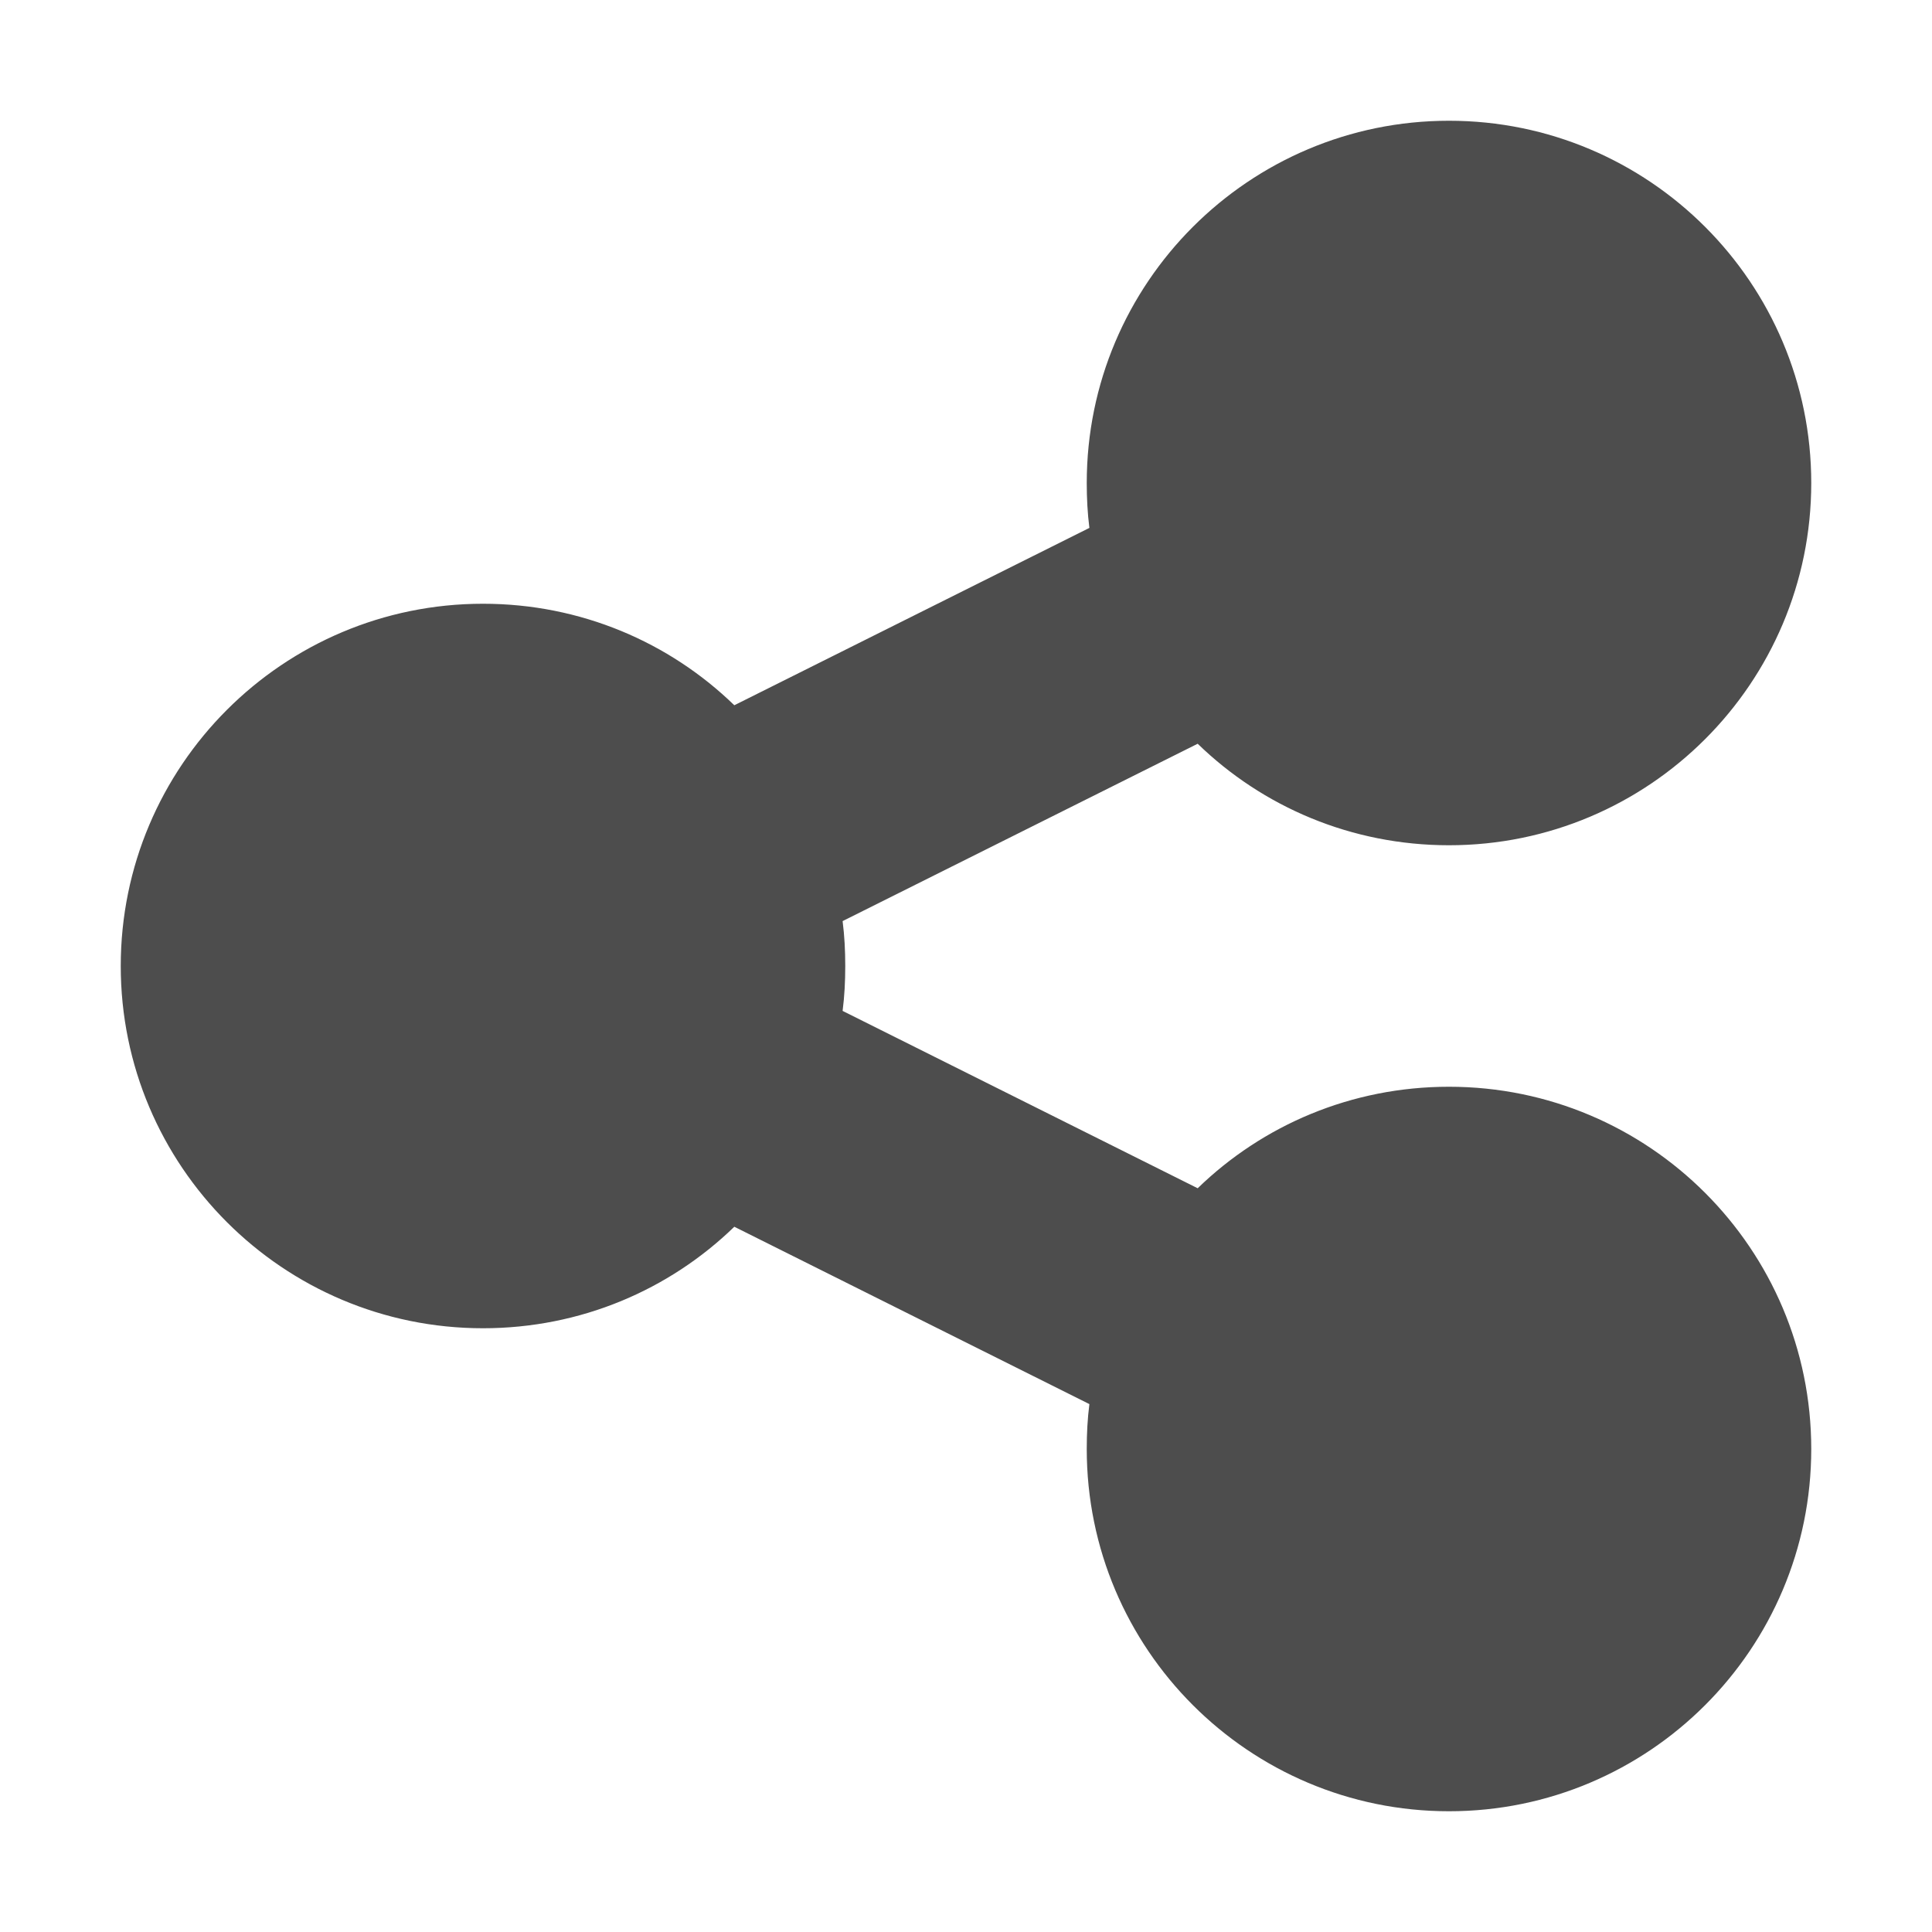
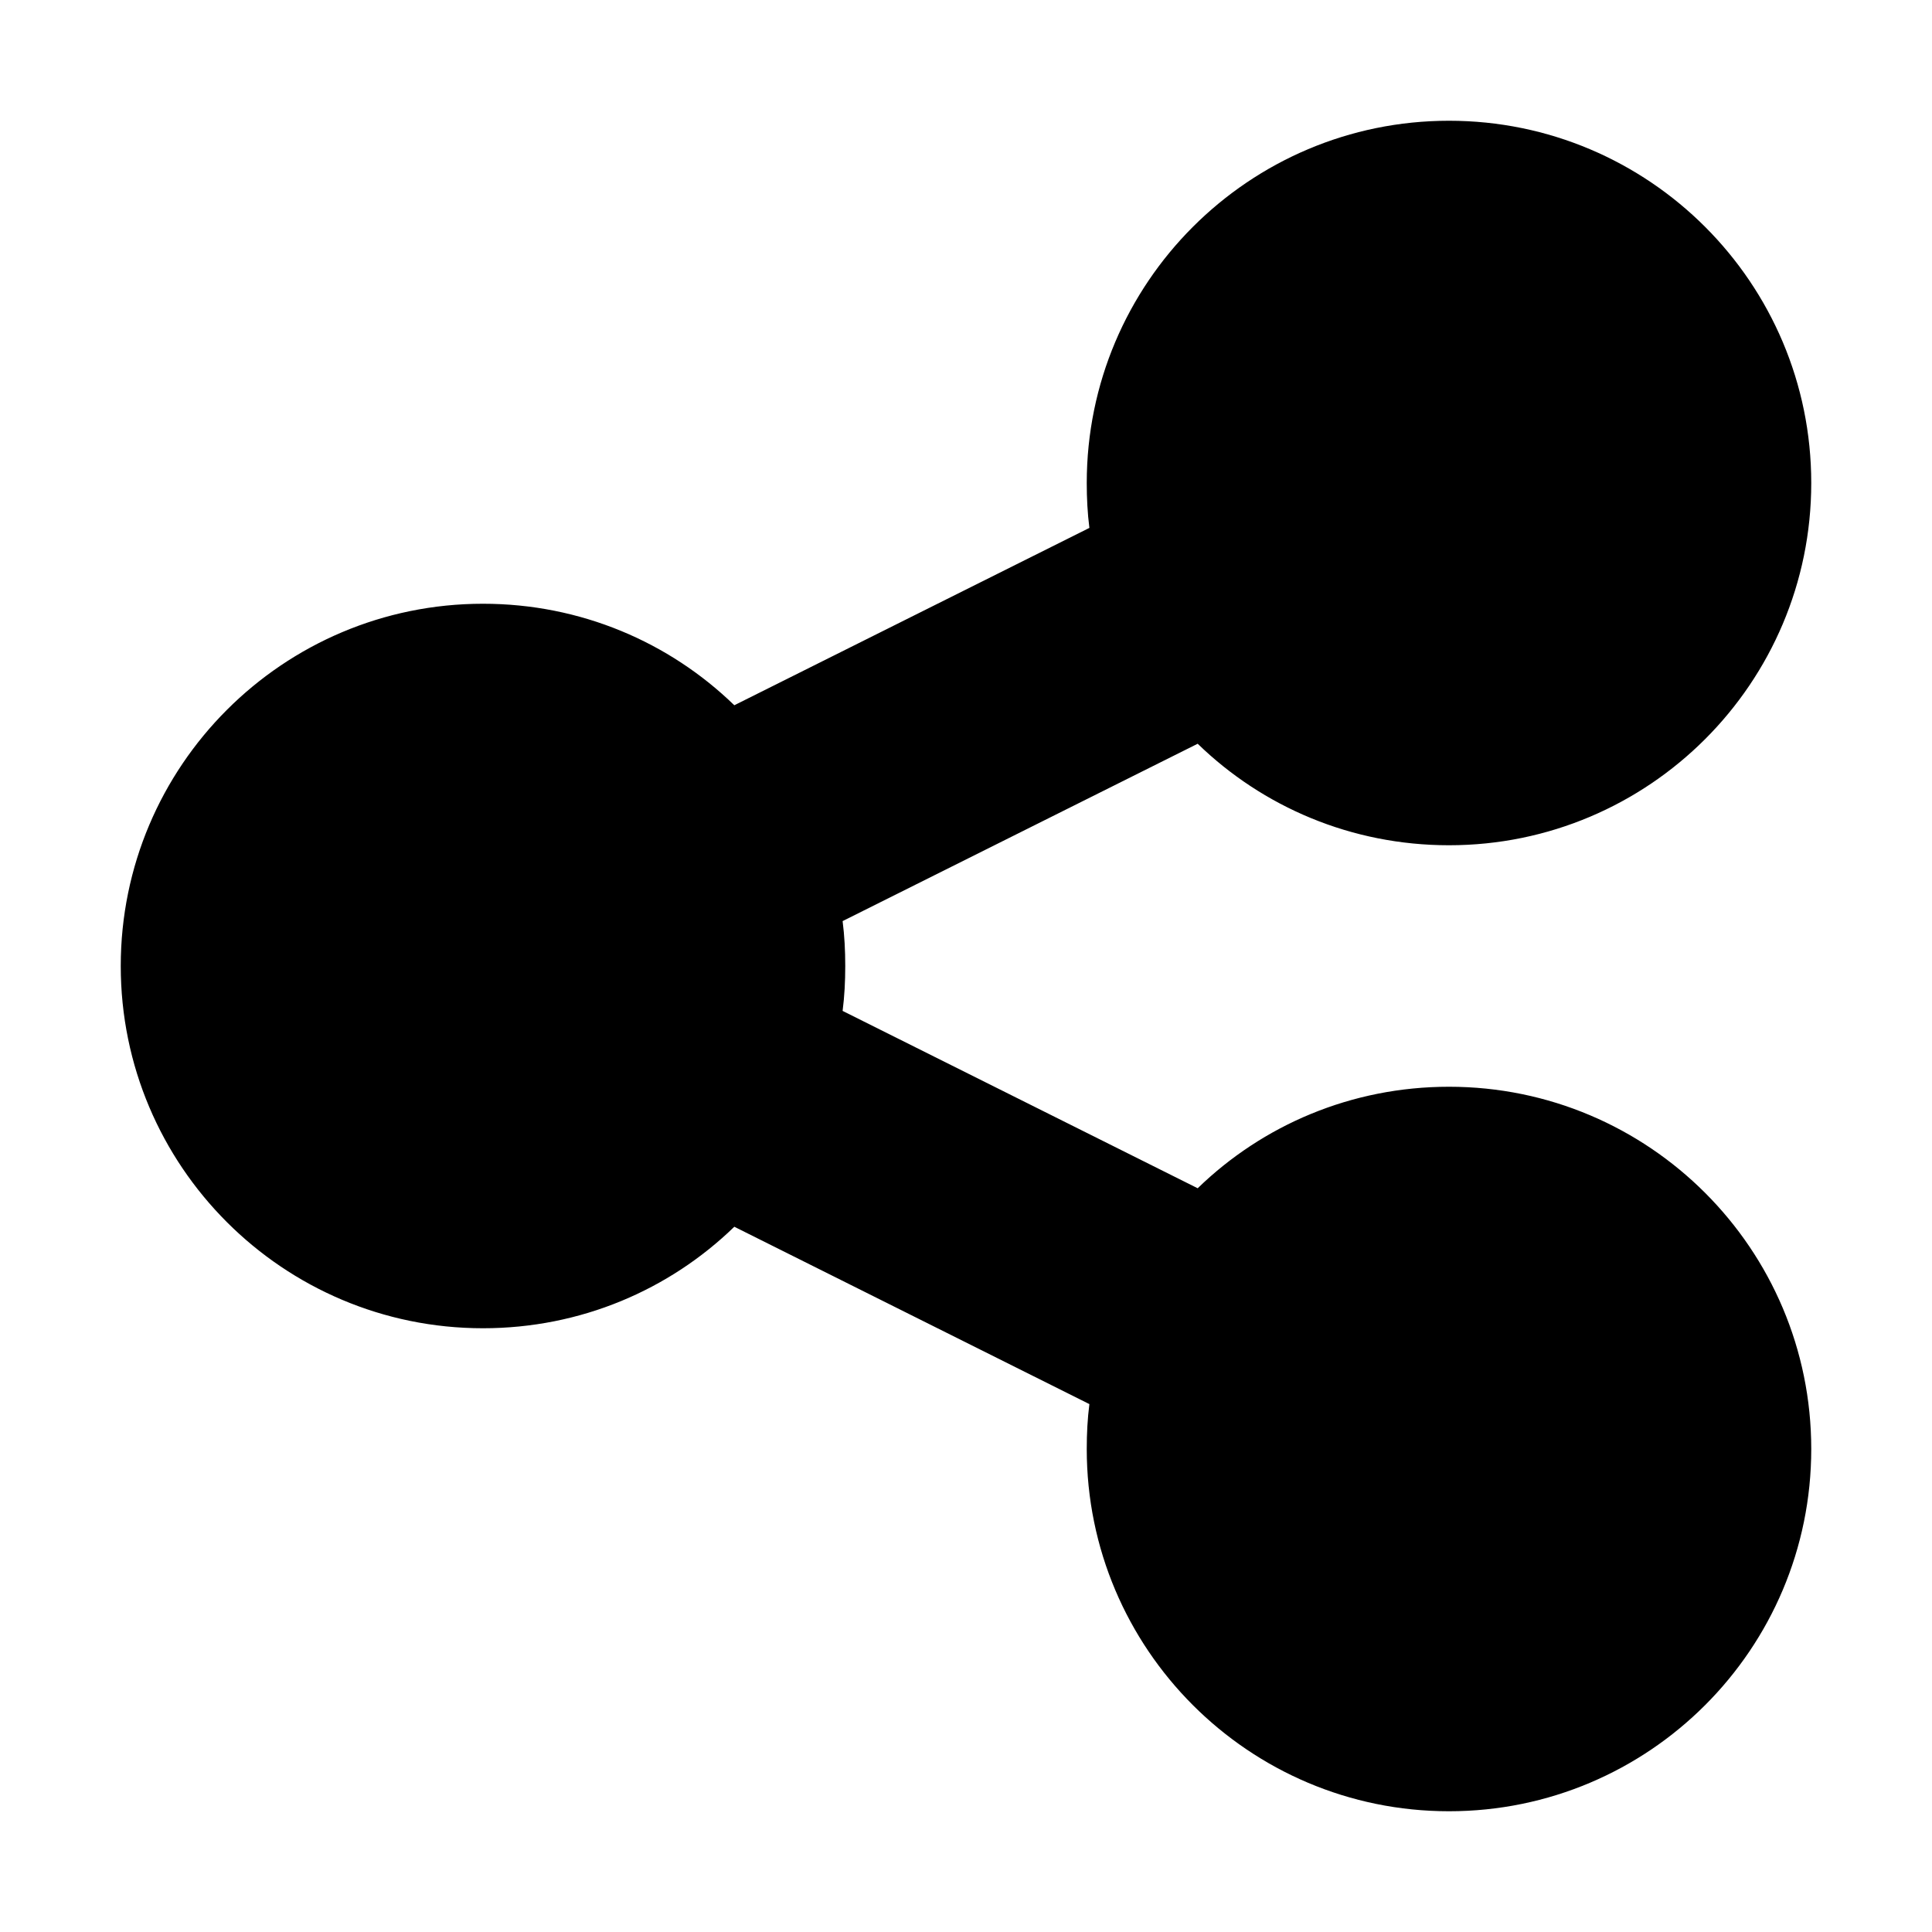
- <svg xmlns="http://www.w3.org/2000/svg" id="a" width="30px" height="30px" viewBox="0 0 448 512" class="theme-icon">
-   <style>
-         .theme-icon path {
-             fill: #4D4D4D;
-         }
-     </style>
+ <svg xmlns="http://www.w3.org/2000/svg" width="30px" height="30px" viewBox="0 0 448 512">
  <path d="M352 224c53 0 96-43 96-96s-43-96-96-96s-96 43-96 96c0 4 .2 8 .7 11.9l-94.1 47C145.4 170.2 121.9 160 96 160c-53 0-96 43-96 96s43 96 96 96c25.9 0 49.4-10.2 66.6-26.9l94.1 47c-.5 3.9-.7 7.8-.7 11.9c0 53 43 96 96 96s96-43 96-96s-43-96-96-96c-25.9 0-49.4 10.2-66.6 26.9l-94.1-47c.5-3.9 .7-7.8 .7-11.9s-.2-8-.7-11.9l94.1-47C302.6 213.8 326.1 224 352 224z" />
</svg>
